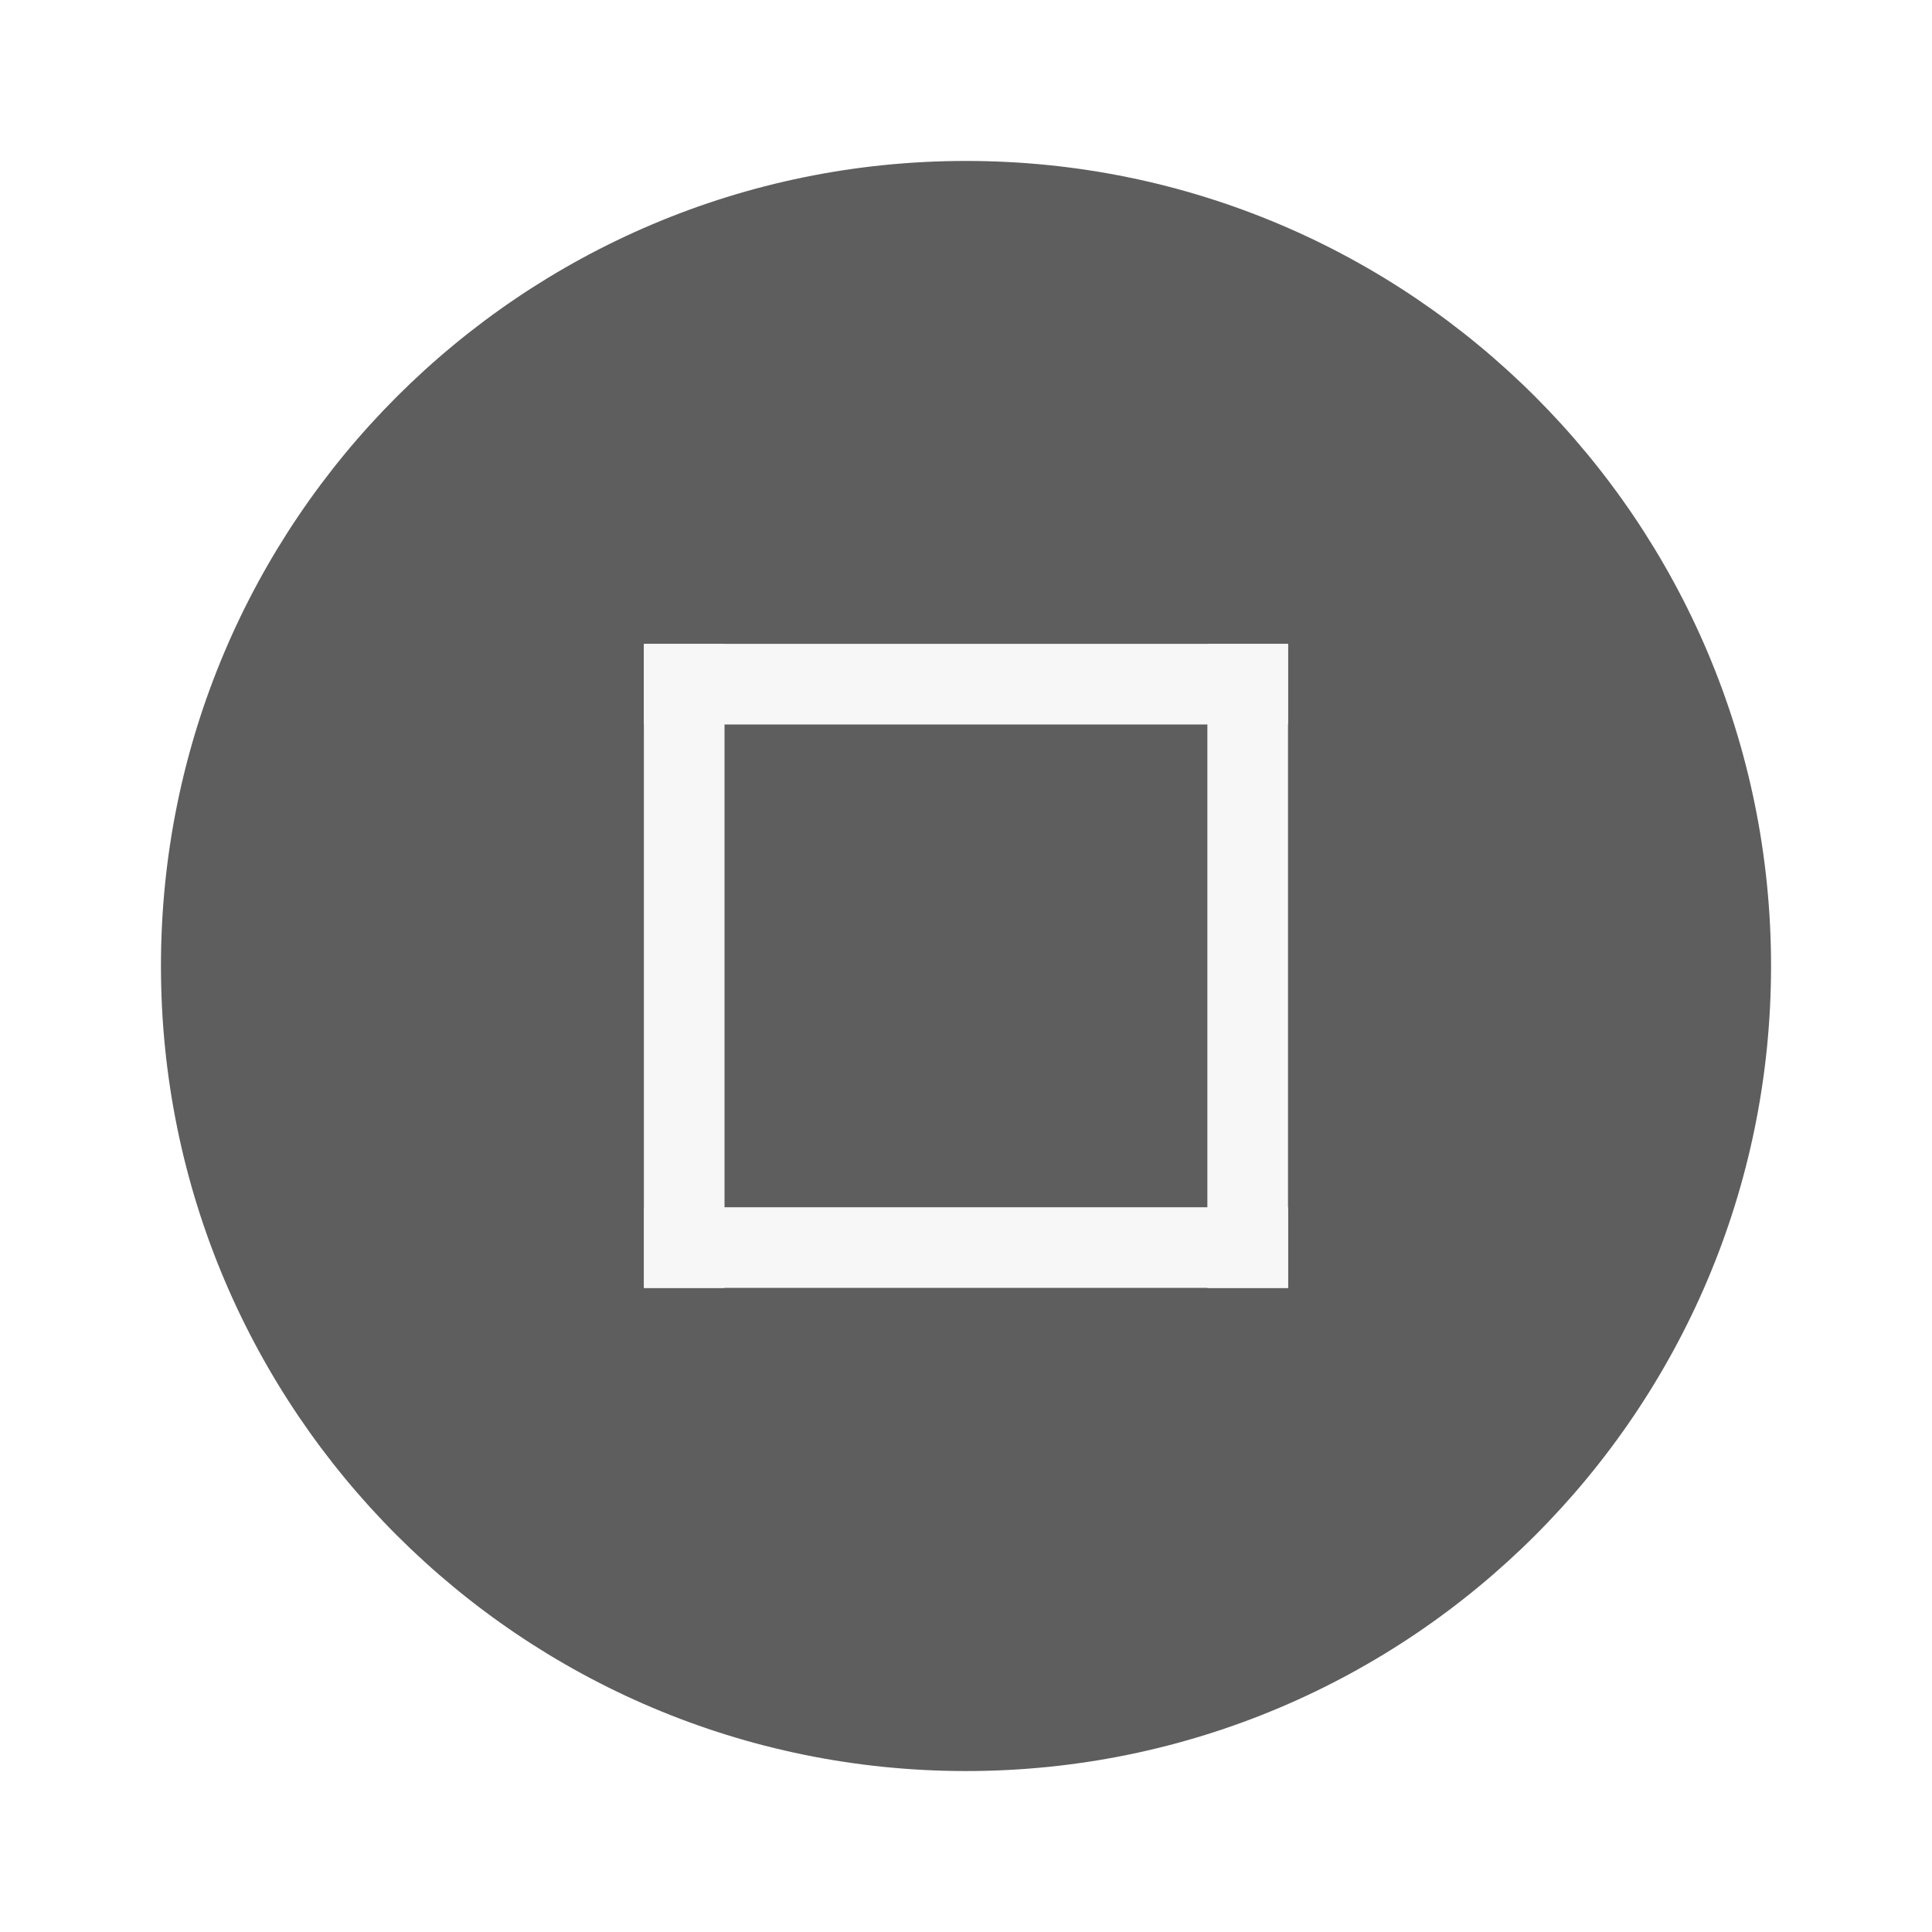
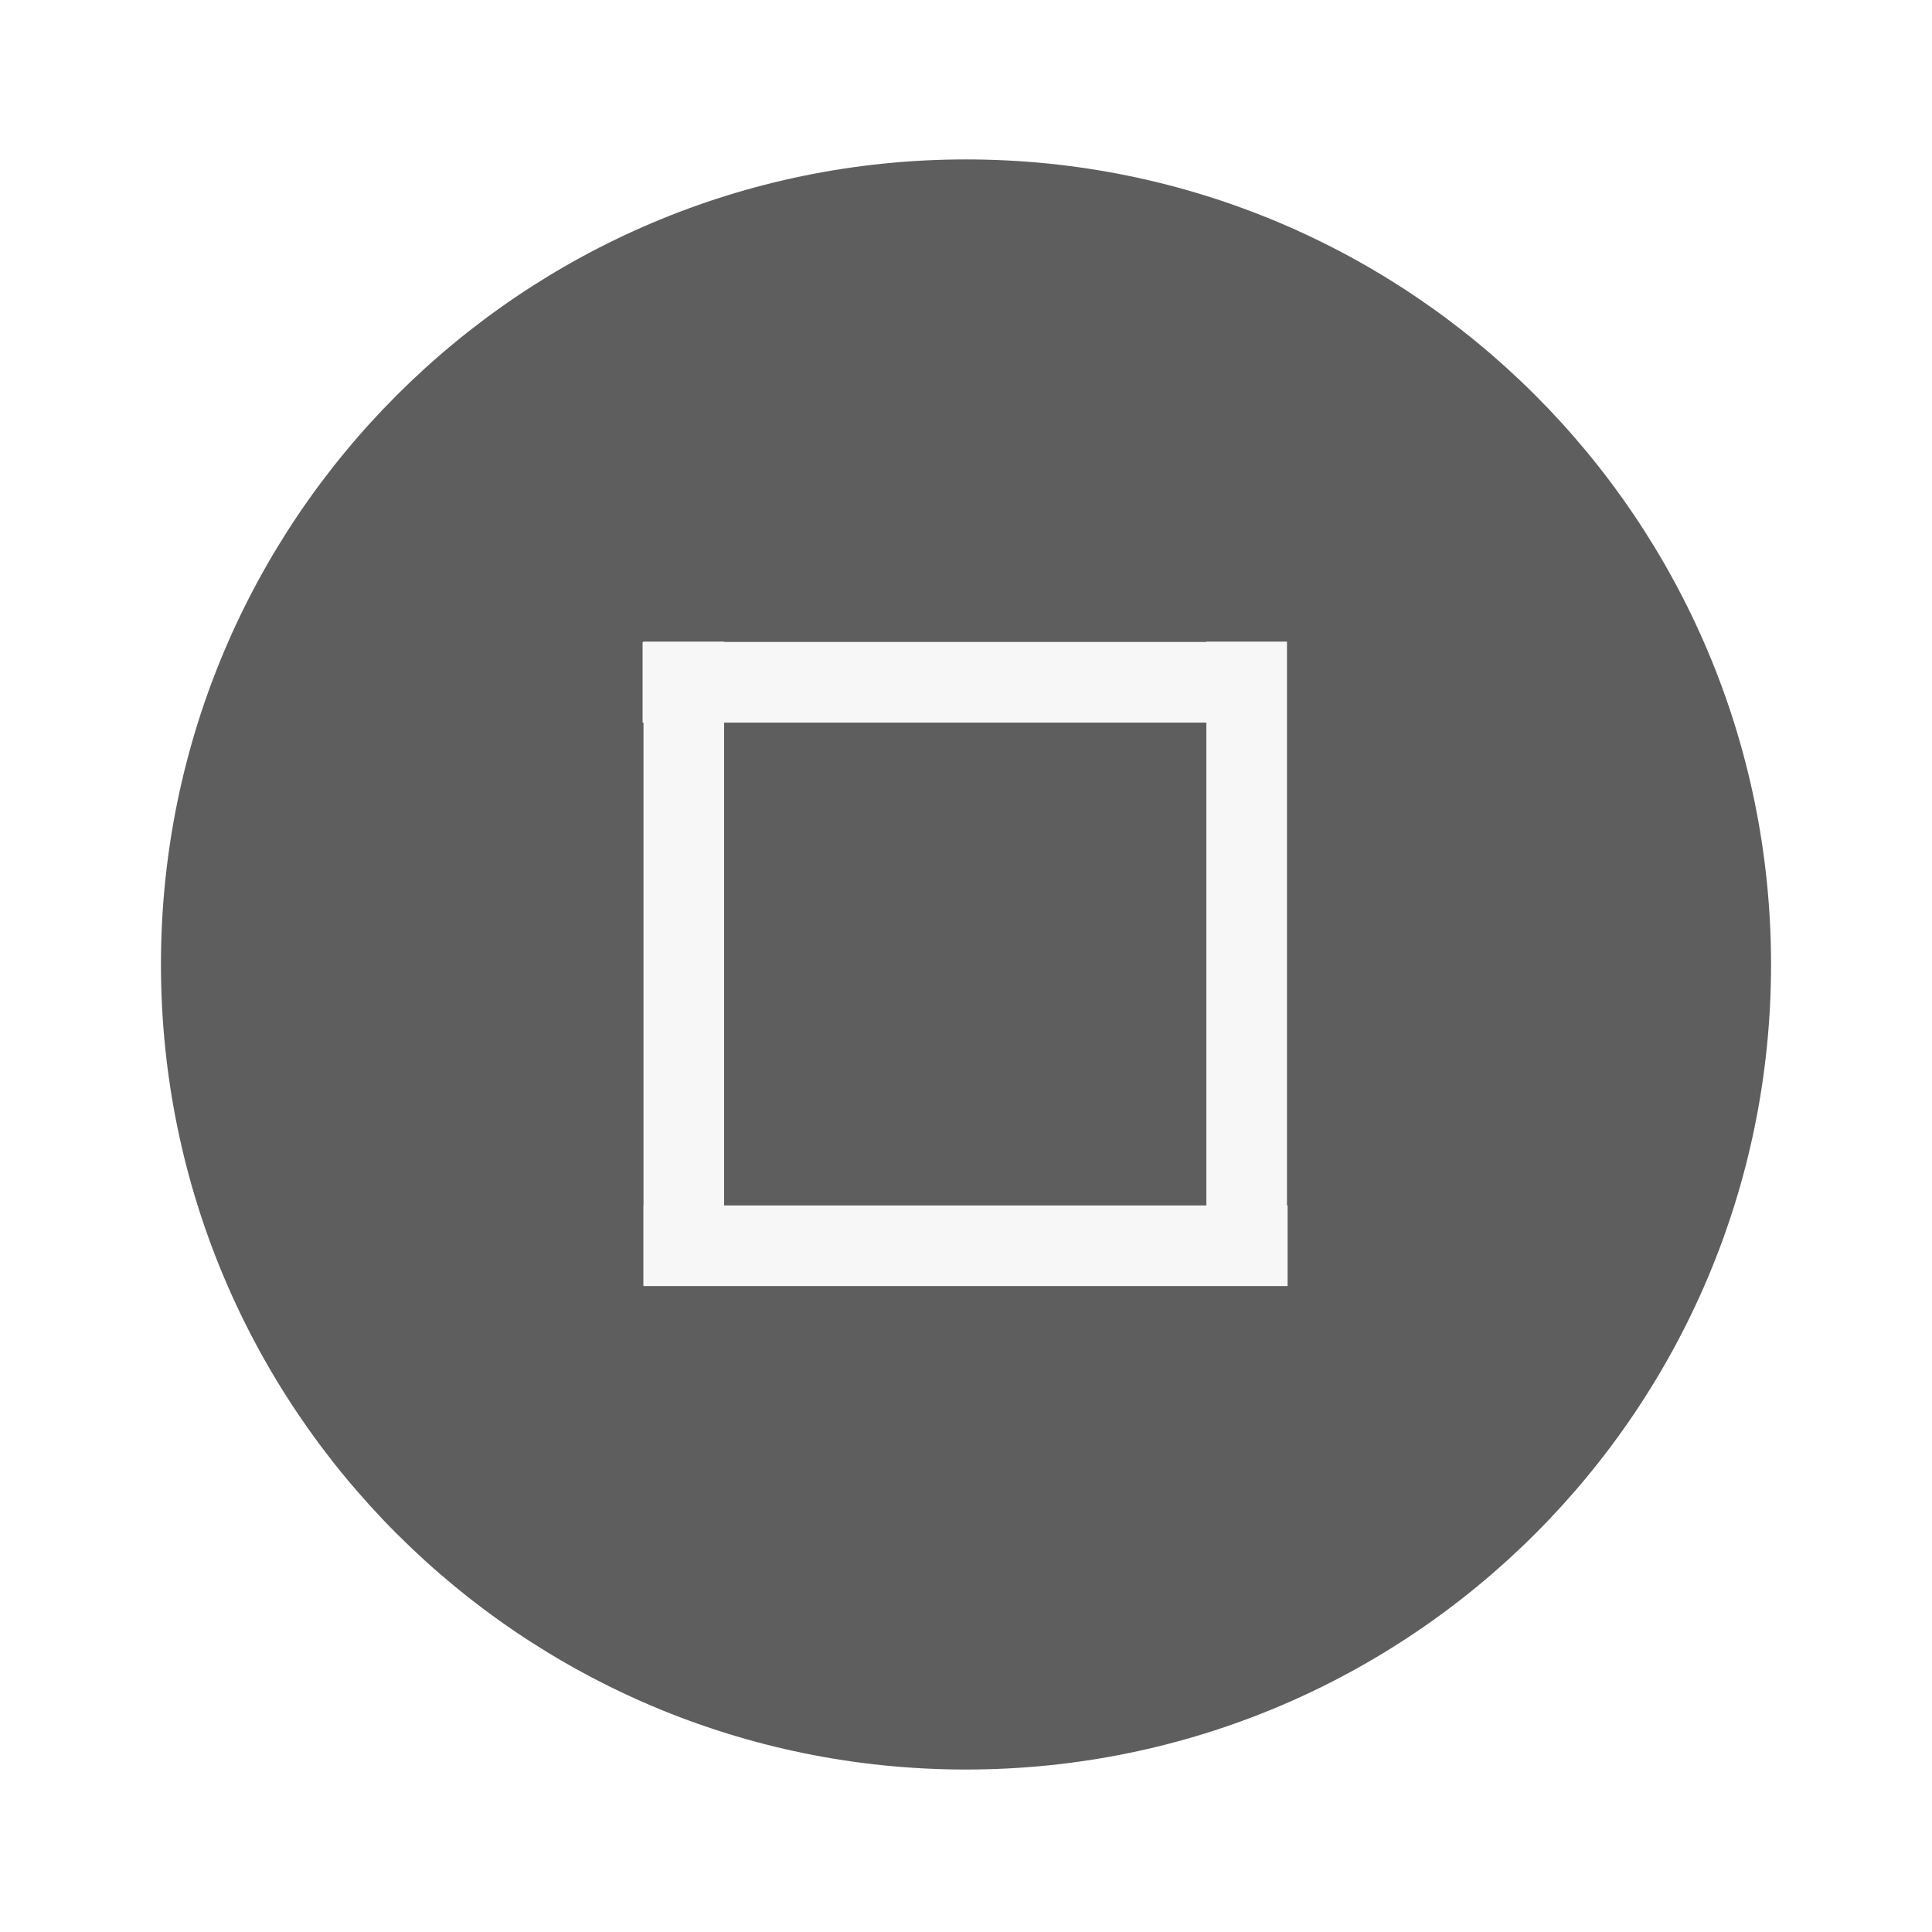
- <svg xmlns="http://www.w3.org/2000/svg" width="24" height="24" version="1.1" viewBox="0 0 6.35 6.35" id="svg5275">
-   <defs id="defs5279" />
-   <g transform="translate(0,-290.915)" id="g5273">
-     <circle cx="3.175" cy="294.09" r="2.646" id="circle5255" style="fill:#5E5E5E;stroke-width:0.661" />
-     <g id="g115">
-       <g transform="matrix(0.56569,-0.70711,0.56569,0.70711,-164.8397,88.637)" id="g5259">
-         <rect transform="rotate(-45)" x="-206.51" y="208.694" width="0.265" height="2.646" id="rect5257" style="fill:#F7F7F7;stroke-width:0.197" />
-       </g>
-       <g transform="matrix(-0.70711,-0.5656925,0.70711,-0.5656925,-202.5476,462.1024)" id="g5263">
-         <rect transform="rotate(-45)" x="-206.78" y="208.69" width="0.265" height="2.646" id="rect5261" style="fill:#F7F7F7;stroke-width:0.197" />
-       </g>
-       <g transform="matrix(-0.7071157,-0.5656925,0.7071157,-0.5656925,-204.4013,462.1024)" id="g5267">
-         <rect transform="rotate(-45)" x="-206.78" y="208.69" width="0.265" height="2.646" id="rect5265" style="fill:#F7F7F7;stroke-width:0.197" />
-       </g>
-       <g transform="matrix(0.56569,-0.70711,0.56569,0.70711,-164.8367,86.51527)" id="g5271">
-         <rect transform="rotate(-45)" x="-206.78" y="208.69" width="0.265" height="2.646" id="rect5269" style="fill:#F7F7F7;stroke-width:0.197" />
-       </g>
+ <svg xmlns="http://www.w3.org/2000/svg" width="24" height="24" version="1.1" viewBox="0 0 6.35 6.35">
+   <g transform="translate(0 -290.92)">
+     <circle cx="3.175" cy="294.09" r="2.646" fill="#5e5e5e" stroke-width=".661" />
+     <g fill="#f7f7f7" stroke-width=".197">
+       <path transform="matrix(0 -1 .8 0 -164.84 88.637)" d="M-206.51 208.694h.265v2.646h-.265z" />
+       <path transform="matrix(-1 0 0 -.80001 -202.55 462.1)" d="M-206.78 208.69h.265v2.646h-.265z" />
+       <path transform="matrix(-1 0 0 -.80001 -204.4 462.1)" d="M-206.78 208.69h.265v2.646h-.265z" />
+       <path transform="matrix(0 -1 .8 0 -164.84 86.515)" d="M-206.78 208.69h.265v2.646h-.265z" />
    </g>
  </g>
</svg>
